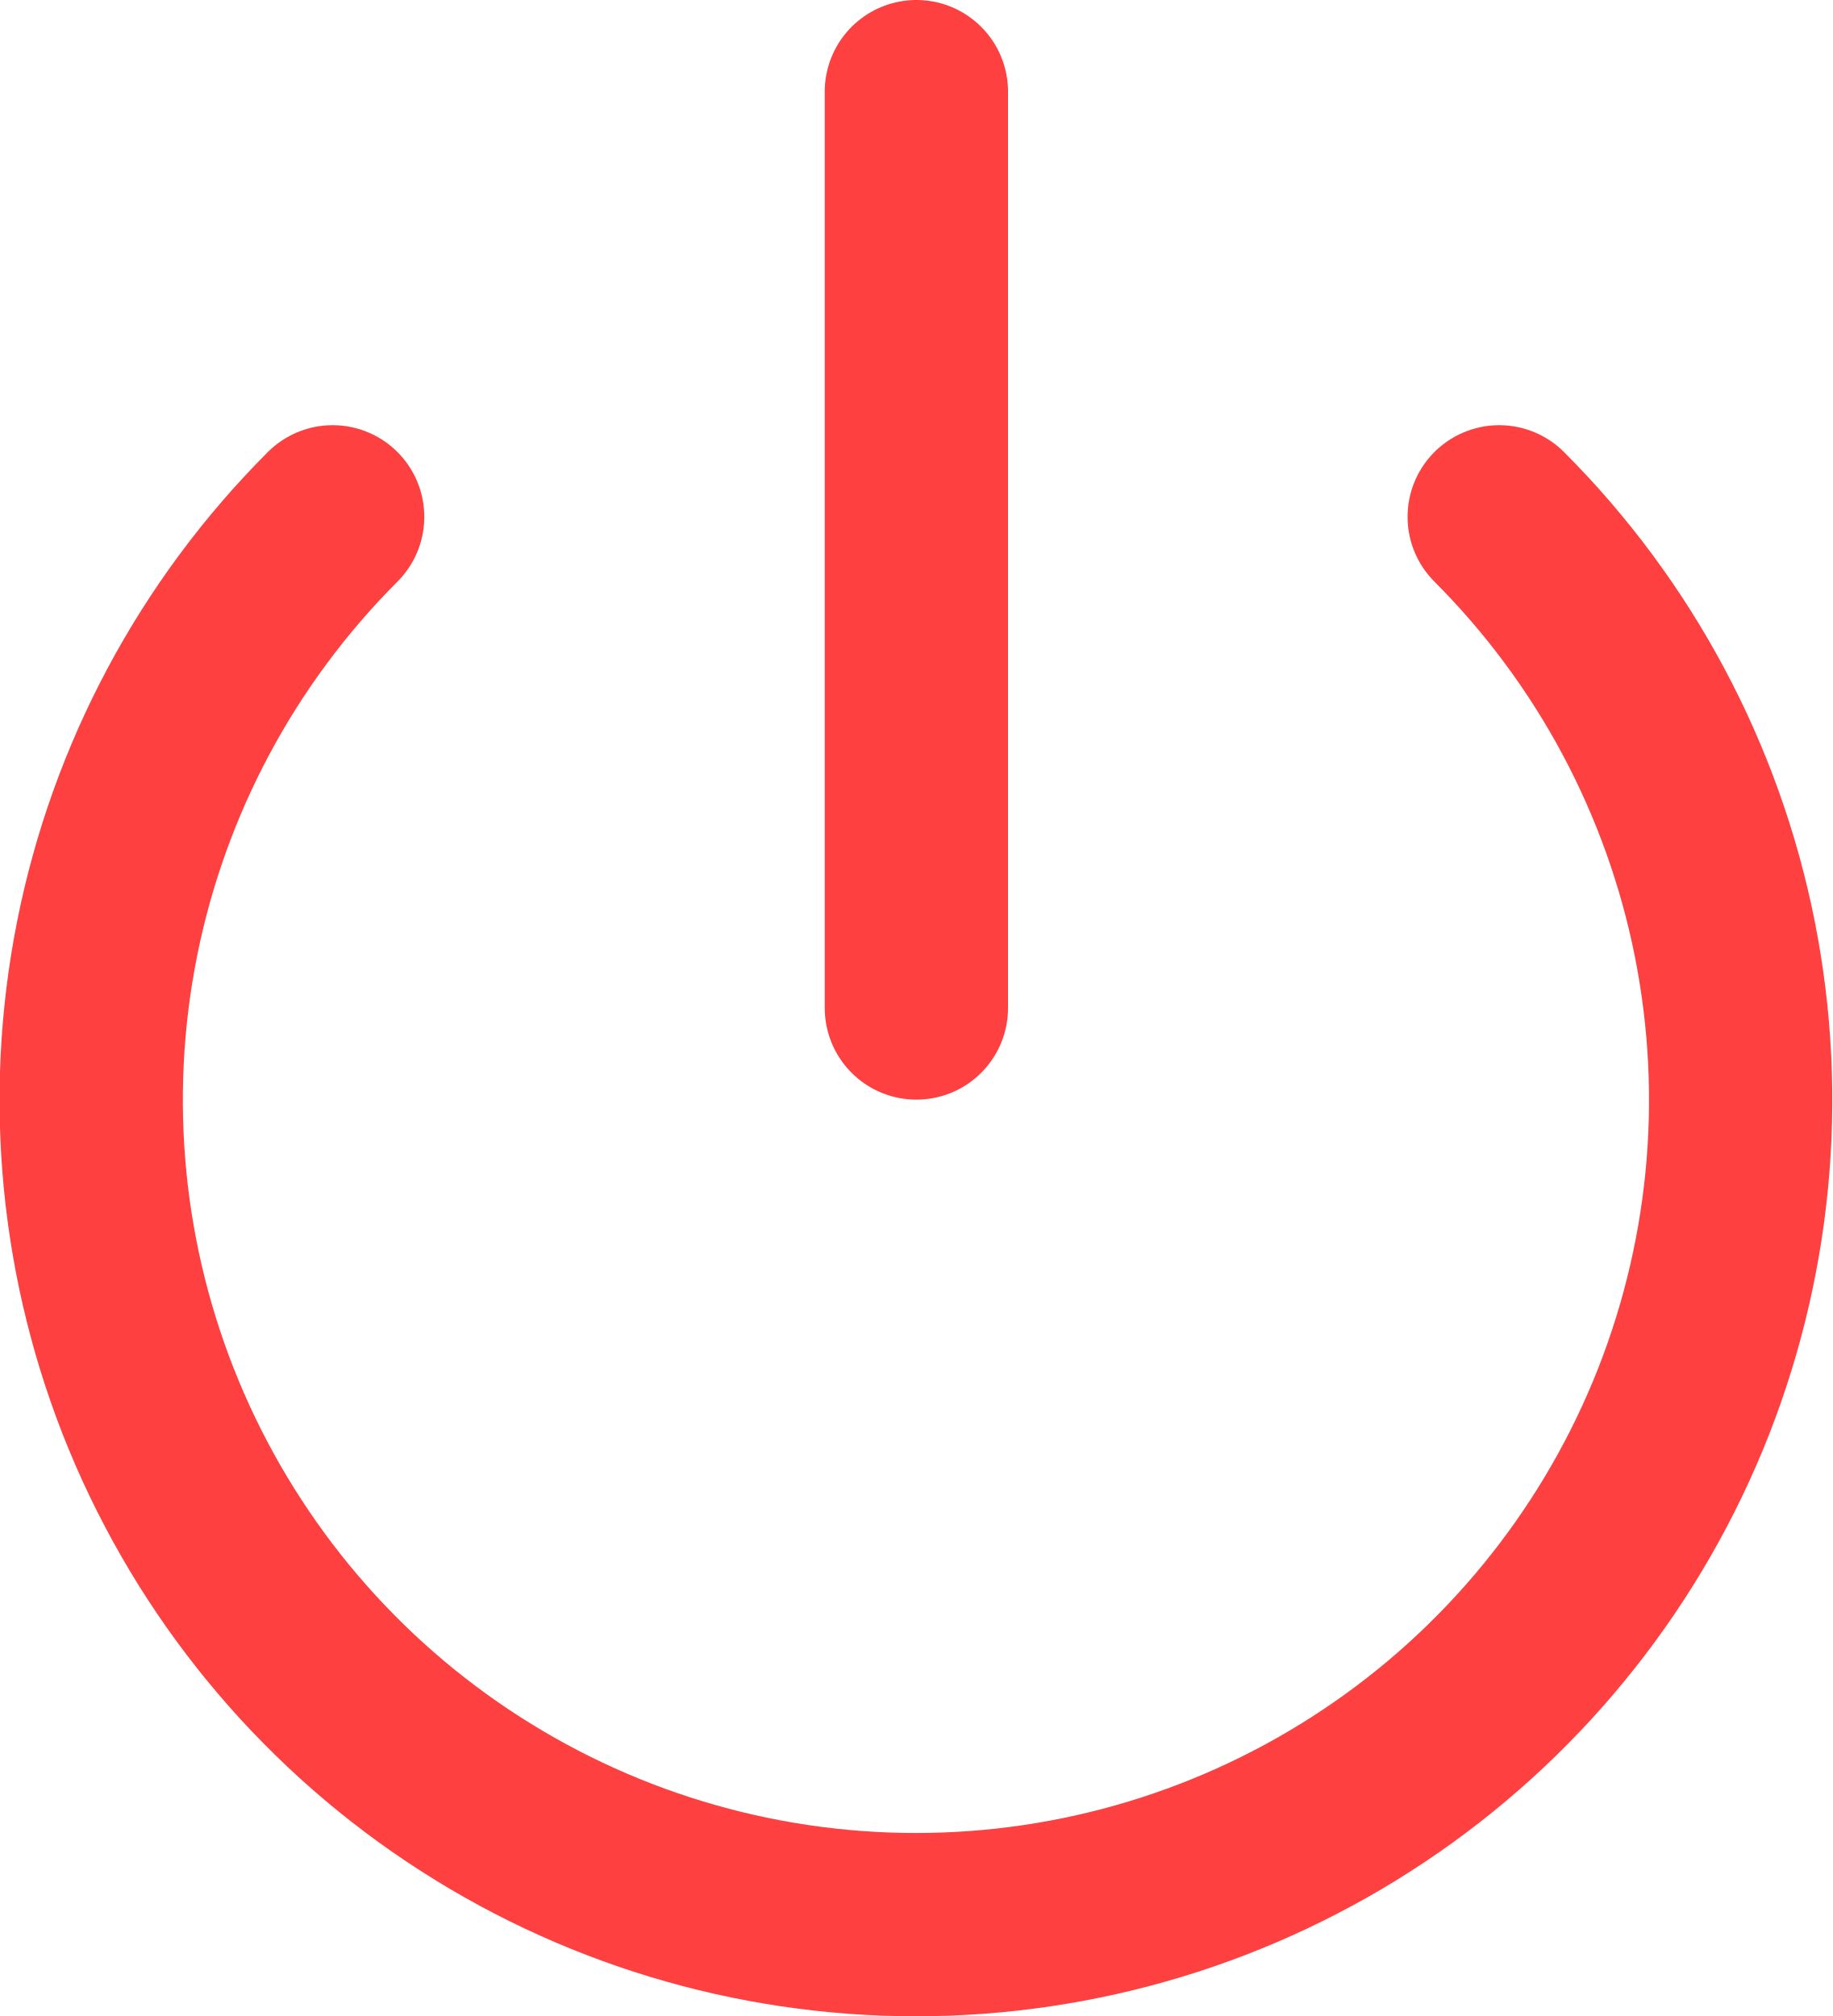
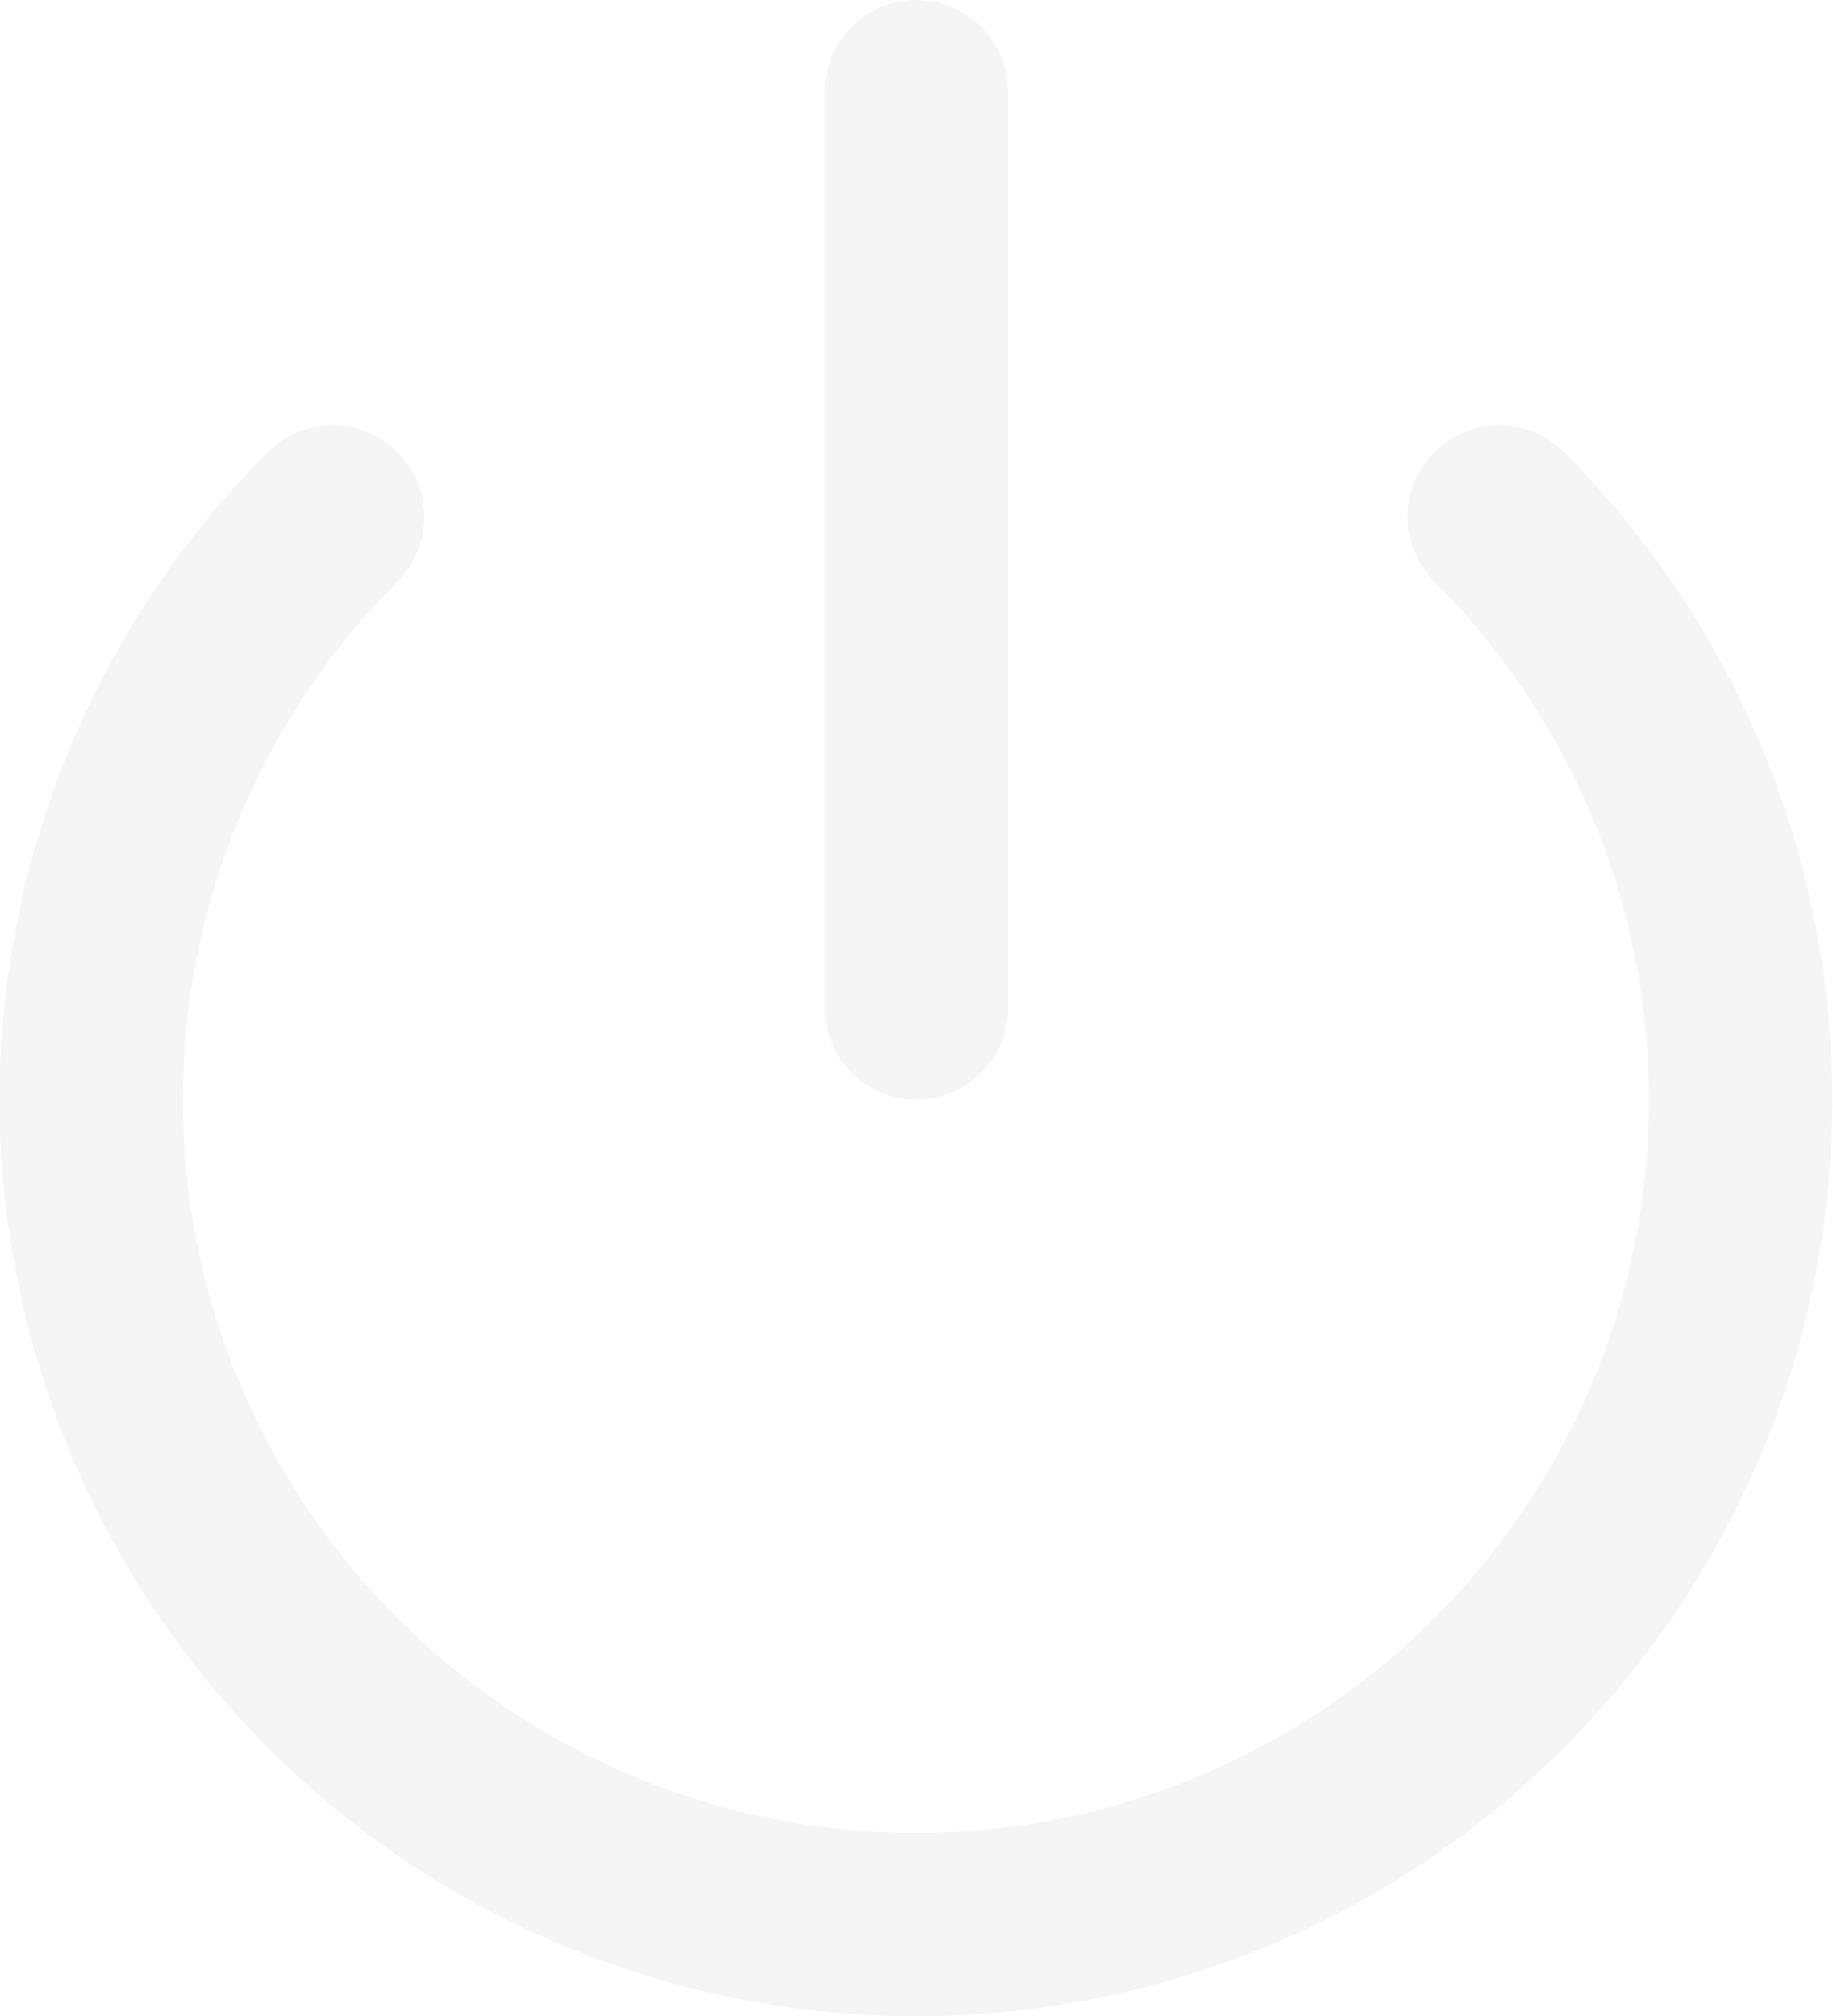
<svg xmlns="http://www.w3.org/2000/svg" width="20" height="22" viewBox="0 0 20 22" fill="none">
-   <path d="M10 1V11M16.36 5.64C17.618 6.899 18.475 8.502 18.822 10.248C19.169 11.994 18.991 13.803 18.31 15.448C17.628 17.092 16.475 18.498 14.995 19.486C13.515 20.475 11.775 21.003 9.995 21.003C8.215 21.003 6.475 20.475 4.995 19.486C3.515 18.498 2.362 17.092 1.68 15.448C0.999 13.803 0.821 11.994 1.168 10.248C1.515 8.502 2.372 6.899 3.63 5.64" stroke="#FF4040" stroke-width="2" stroke-linecap="round" stroke-linejoin="round" />
+   <path d="M10 1V11M16.36 5.64C17.618 6.899 18.475 8.502 18.822 10.248C19.169 11.994 18.991 13.803 18.31 15.448C17.628 17.092 16.475 18.498 14.995 19.486C13.515 20.475 11.775 21.003 9.995 21.003C8.215 21.003 6.475 20.475 4.995 19.486C3.515 18.498 2.362 17.092 1.68 15.448C0.999 13.803 0.821 11.994 1.168 10.248C1.515 8.502 2.372 6.899 3.63 5.64" stroke="whitesmoke" stroke-width="2" stroke-linecap="round" stroke-linejoin="round" />
</svg>
